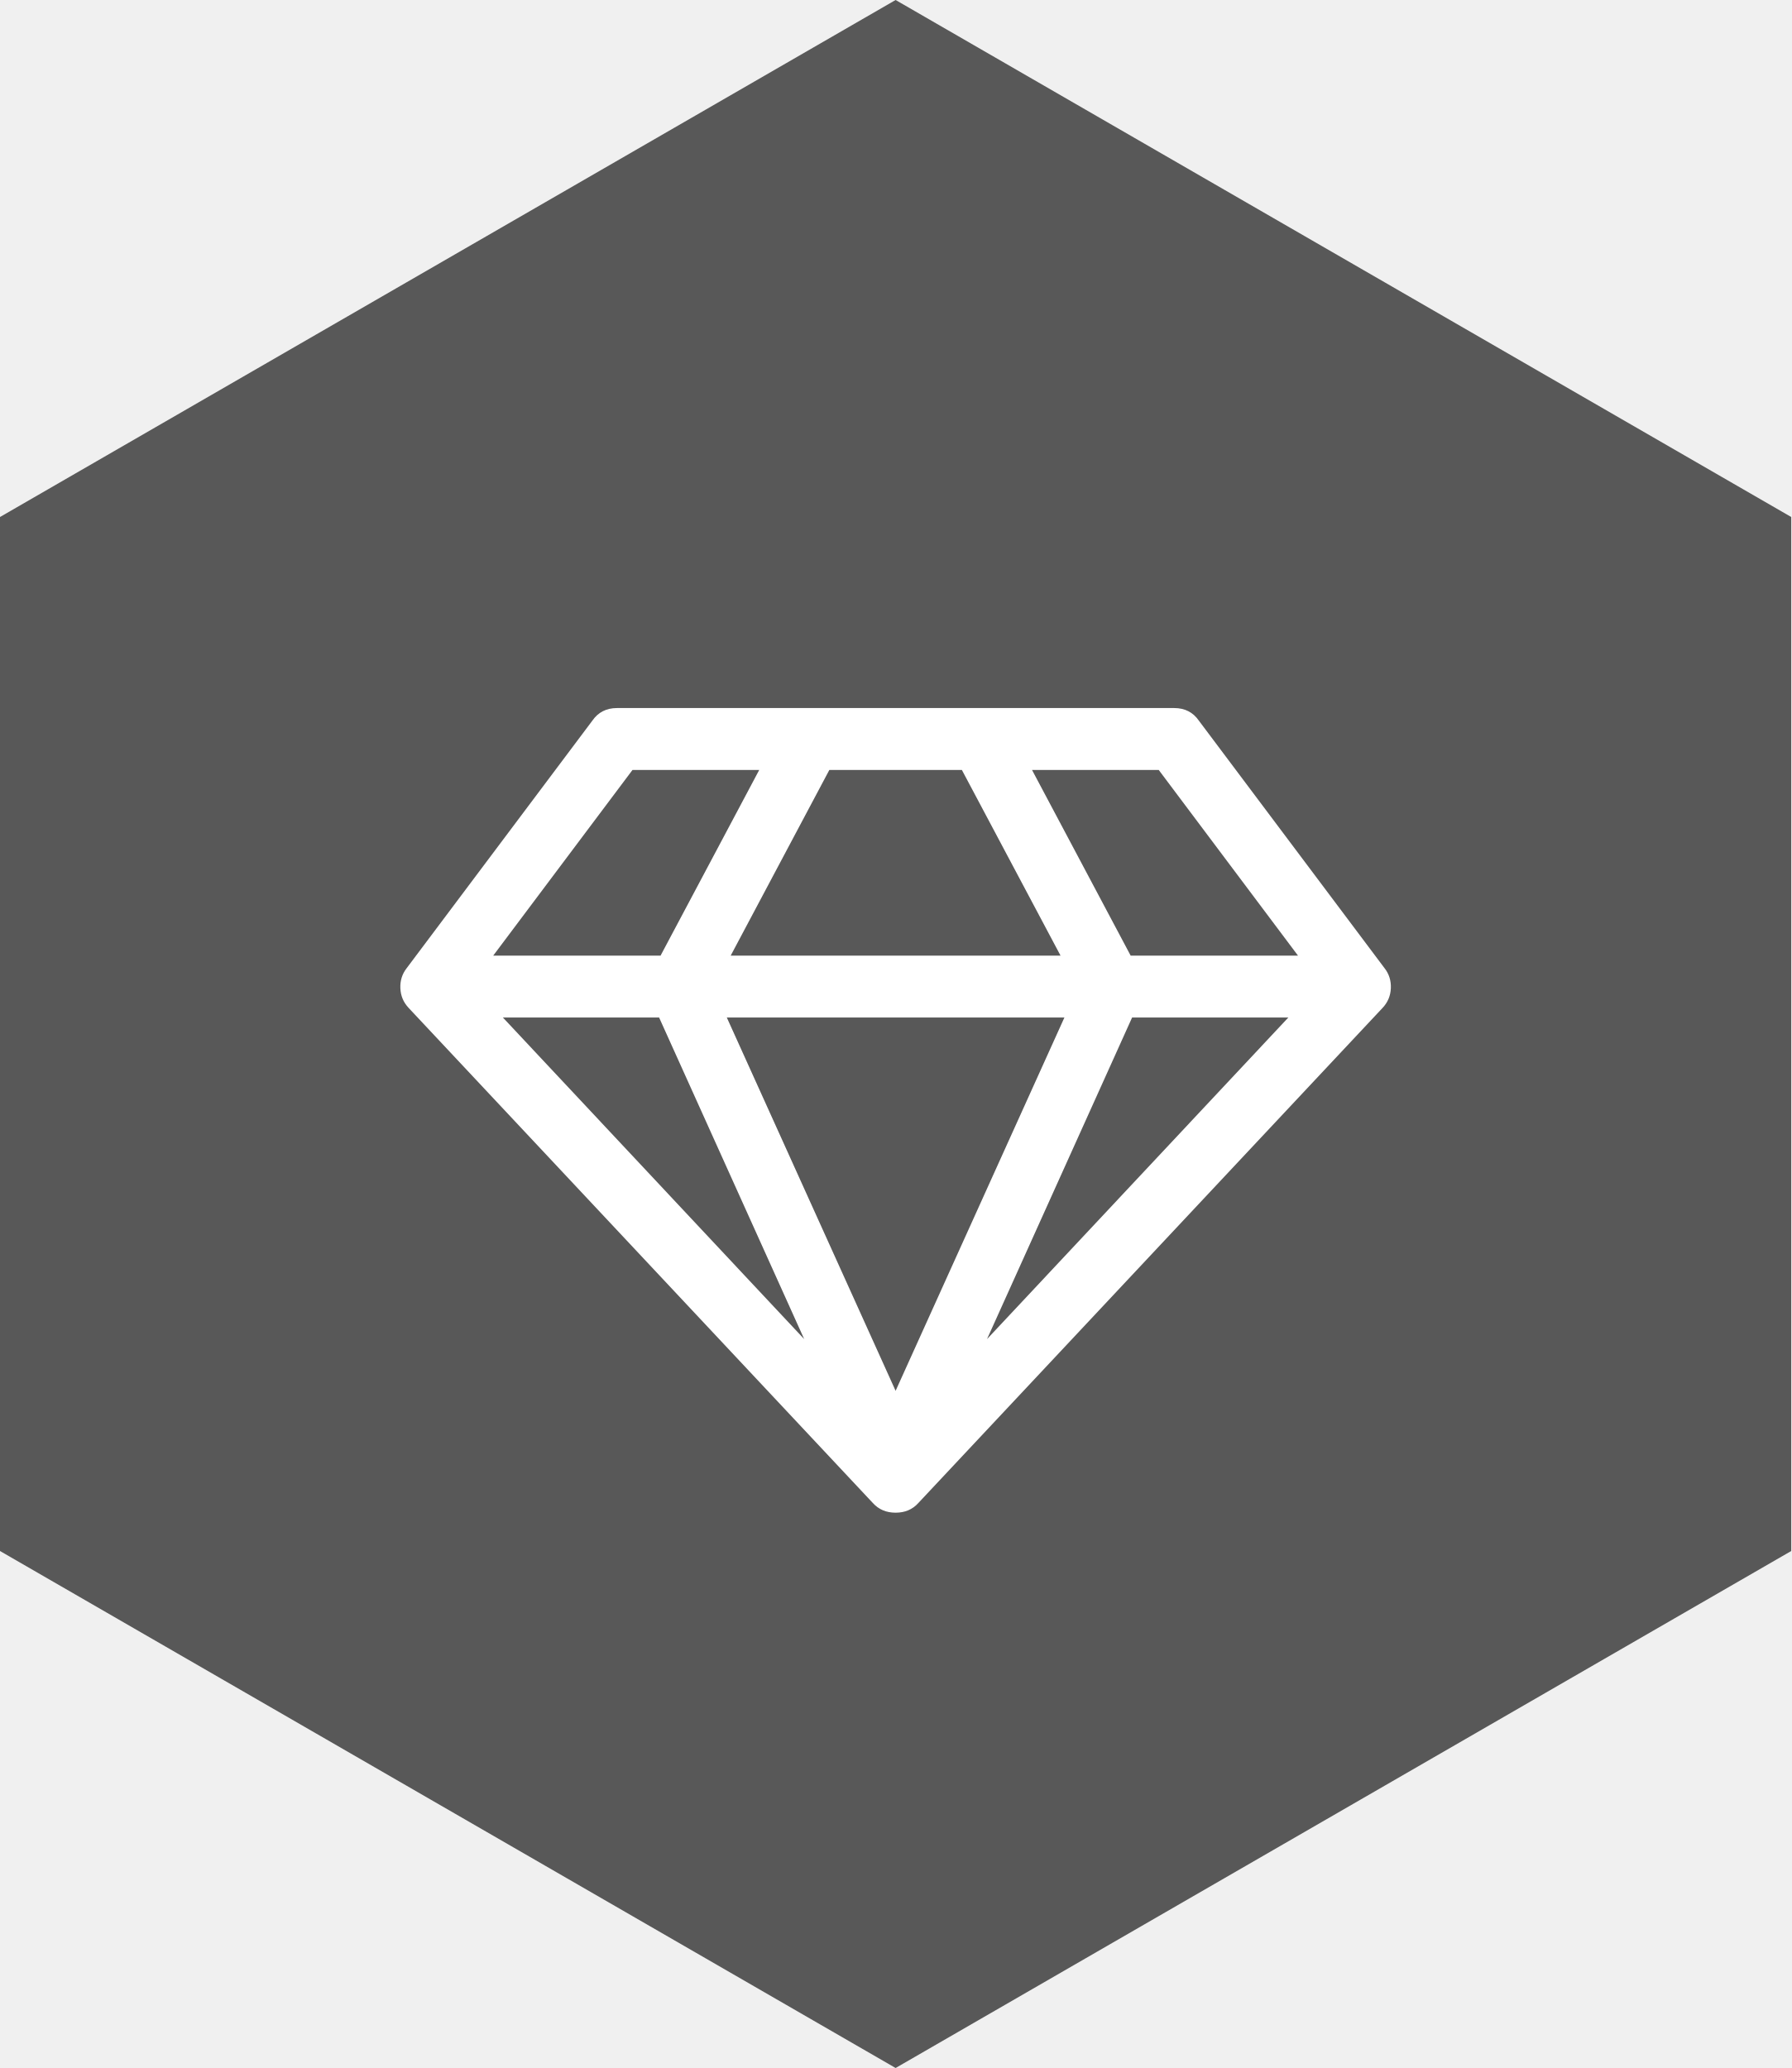
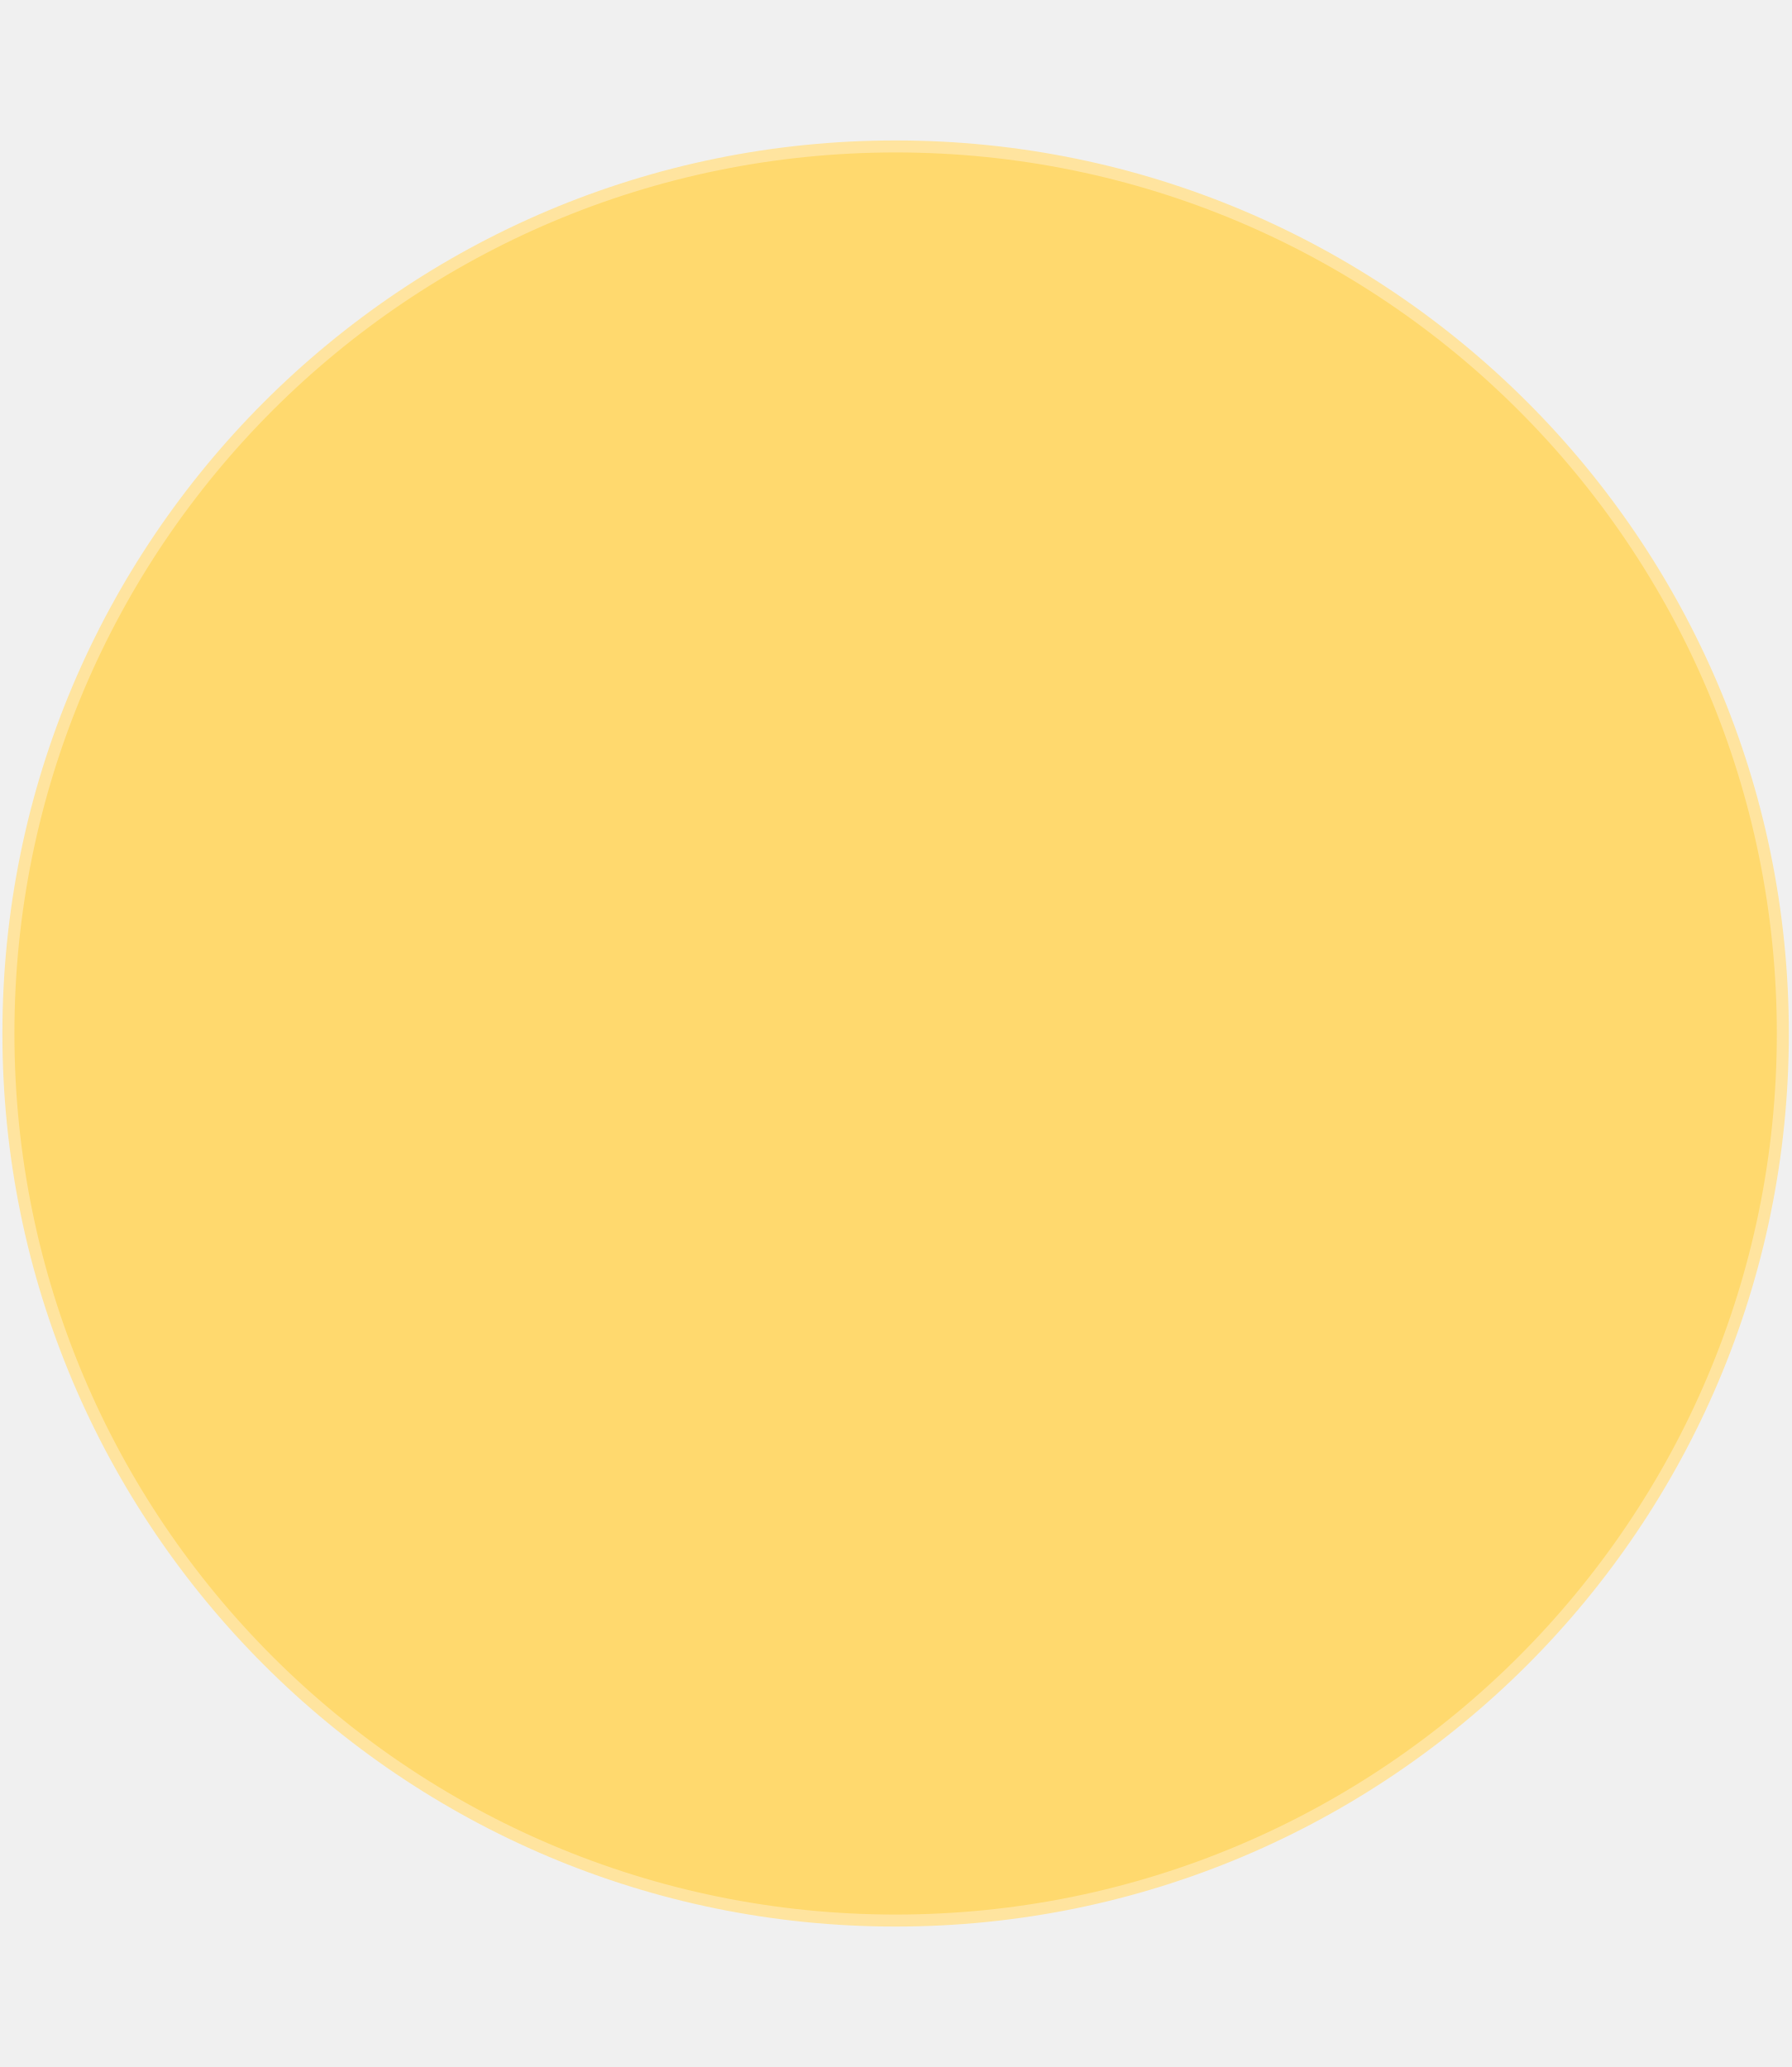
- <svg xmlns="http://www.w3.org/2000/svg" version="1.1" id="Layer_1" x="0px" y="0px" width="149.167px" height="172.243px" viewBox="0 0 149.167 172.243" enable-background="new 0 0 149.167 172.243" xml:space="preserve">
-   <polygon fill="#585858" points="149.167,129.183 74.583,172.243 0,129.183 0,43.061 74.583,0 149.167,43.061 " />
-   <path fill="#FFFFFF" d="M41.88,84.75l25.09,26.783L54.889,84.75H41.88z M74.583,115.841L88.64,84.75H60.527L74.583,115.841z   M55.009,79.594l8.217-15.466H52.673l-11.6,15.466H55.009z M82.196,111.533l25.091-26.783h-13.01L82.196,111.533z M60.849,79.594  h27.469l-8.217-15.466H69.065L60.849,79.594z M94.157,79.594h13.936L96.494,64.128H85.942L94.157,79.594z M99.835,60.02  l15.467,20.621c0.376,0.483,0.55,1.04,0.523,1.671c-0.027,0.632-0.257,1.174-0.686,1.632l-38.664,41.243  c-0.483,0.536-1.113,0.804-1.893,0.804c-0.778,0-1.408-0.268-1.892-0.804L34.026,83.944c-0.429-0.457-0.658-1-0.685-1.632  c-0.027-0.631,0.147-1.188,0.523-1.671L49.331,60.02c0.484-0.699,1.168-1.047,2.054-1.047h46.398  C98.667,58.973,99.353,59.322,99.835,60.02z" />
+ <svg xmlns="http://www.w3.org/2000/svg" version="1.1" id="Layer_1" x="0px" y="0px" viewBox="0 0 149.2 172.2" style="enable-background:new 0 0 149.2 172.2;" xml:space="preserve">
+   <style type="text/css">
+ 	.st0{fill:#FFD96E;stroke:#FFE49F;stroke-miterlimit:10;}
+ </style>
+   <circle class="st0" cx="74.6" cy="86.1" r="73.9" />
</svg>
